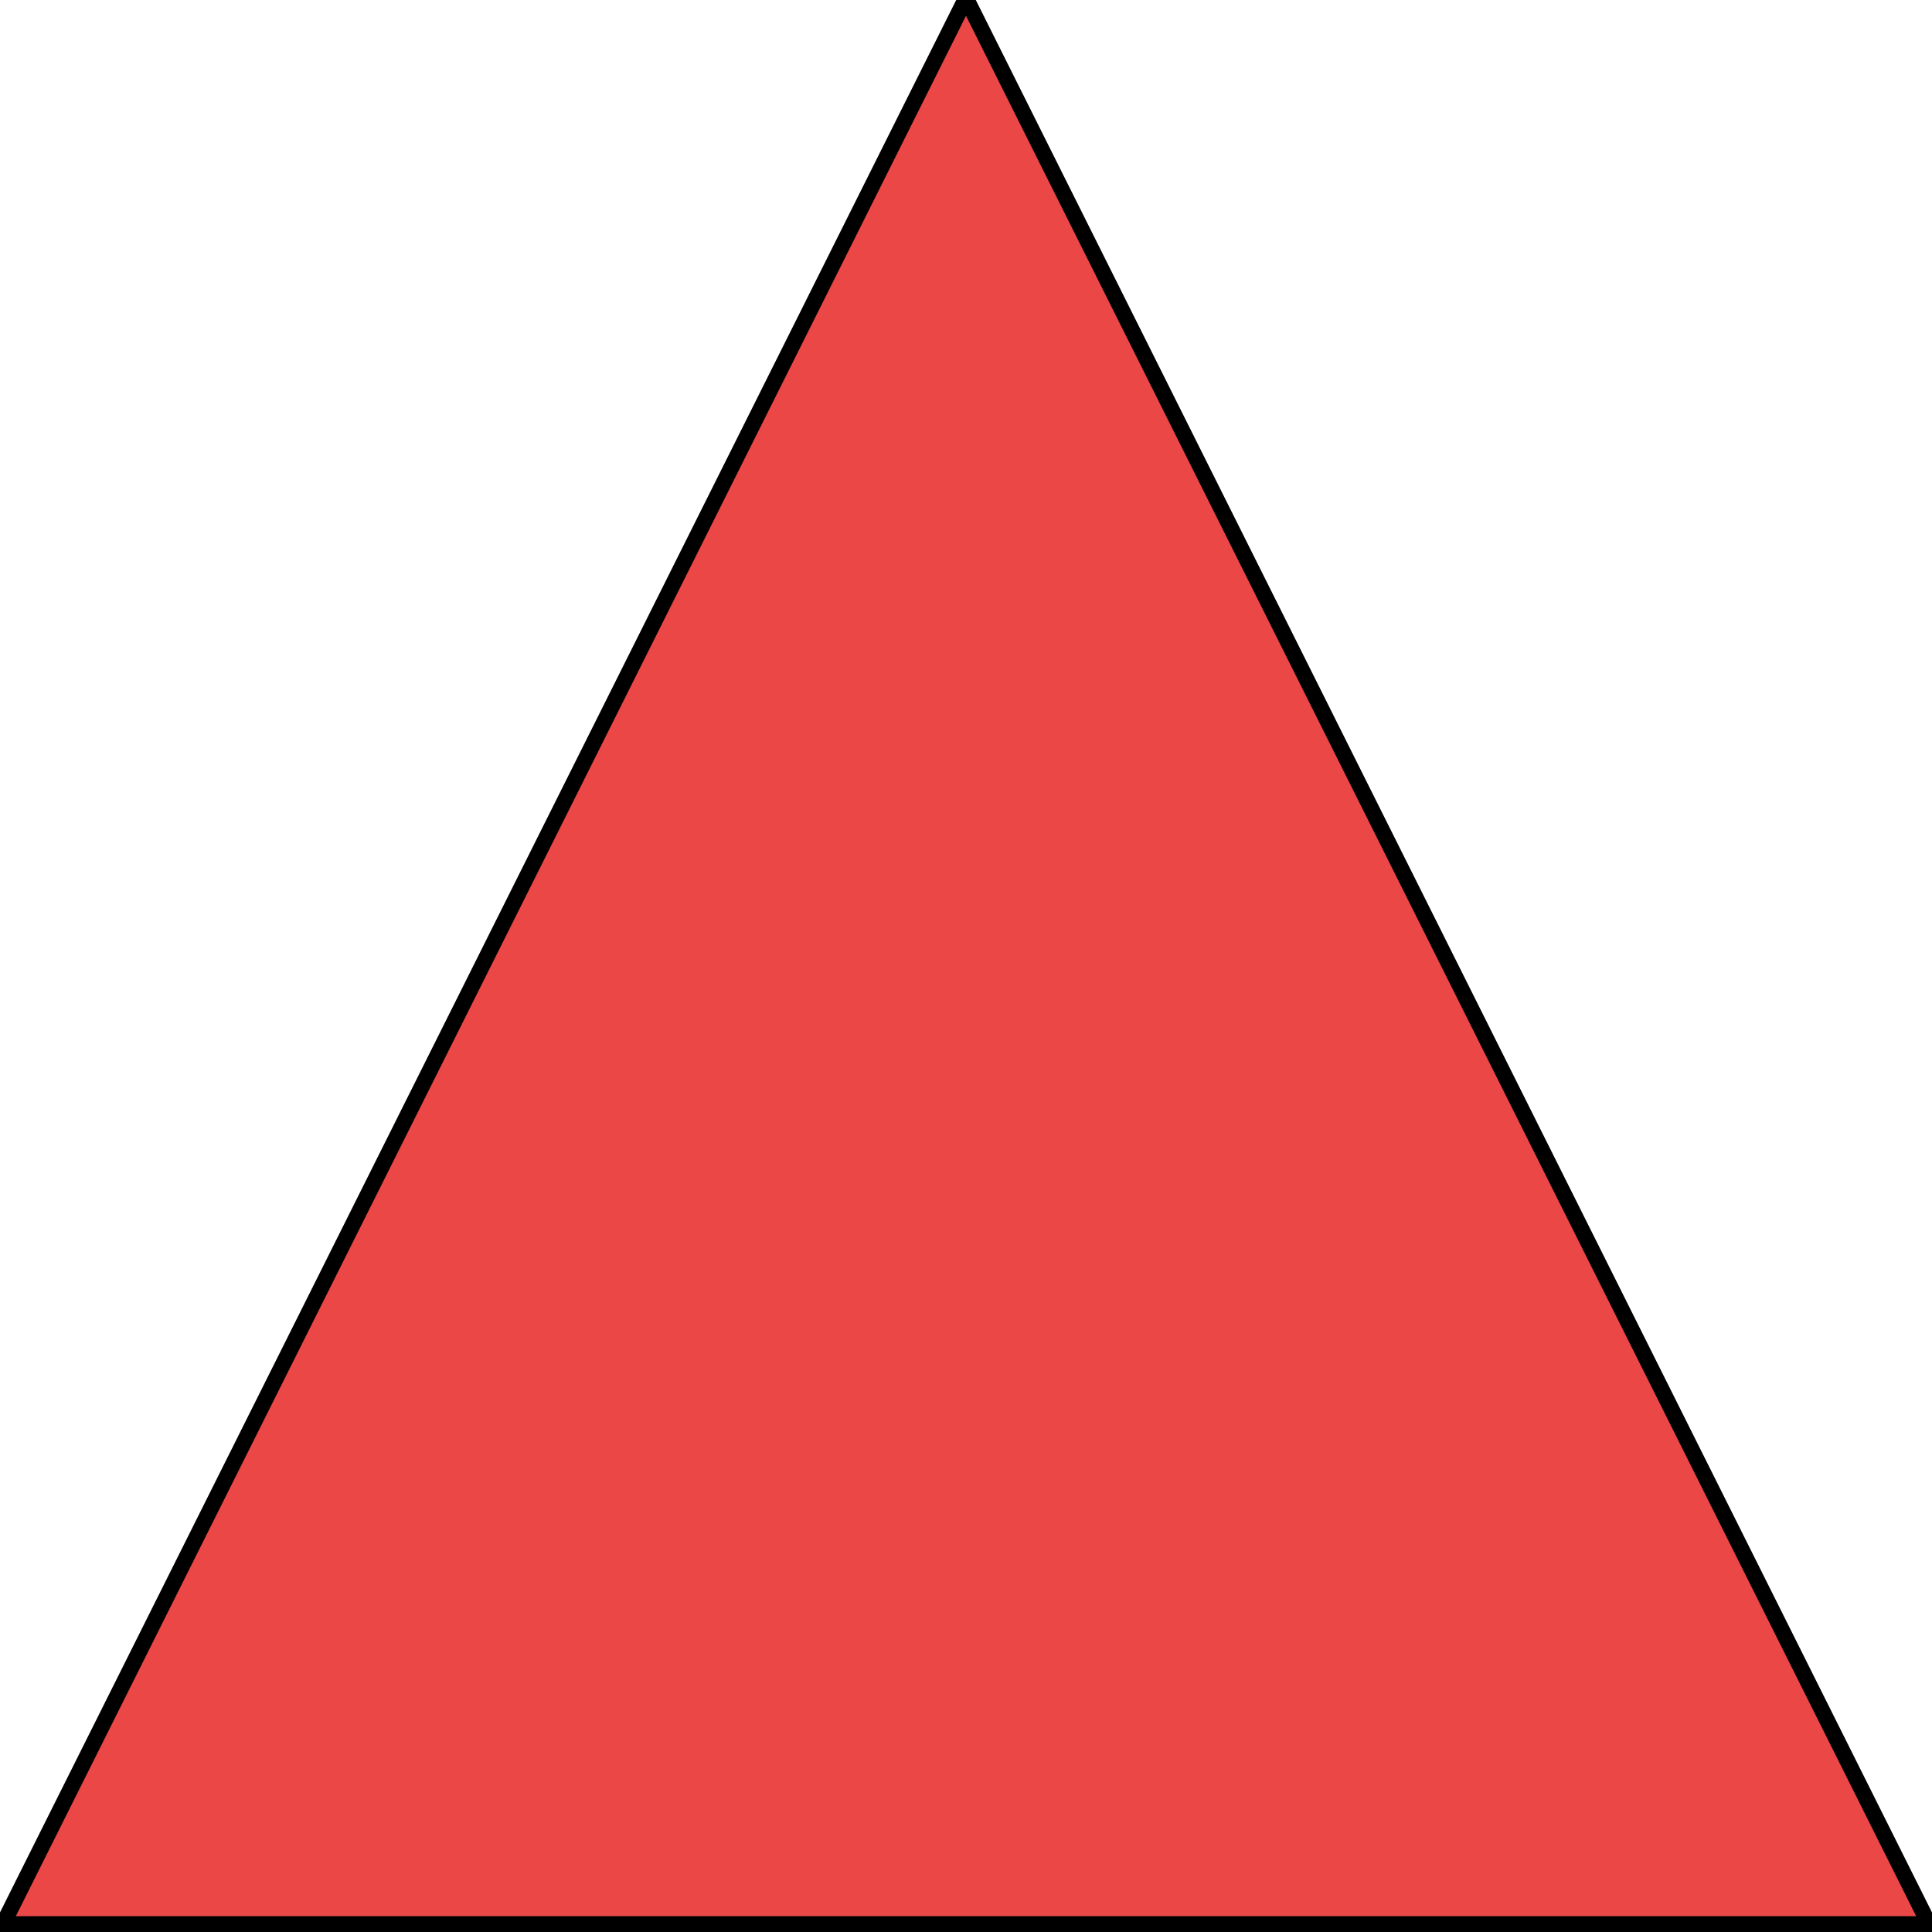
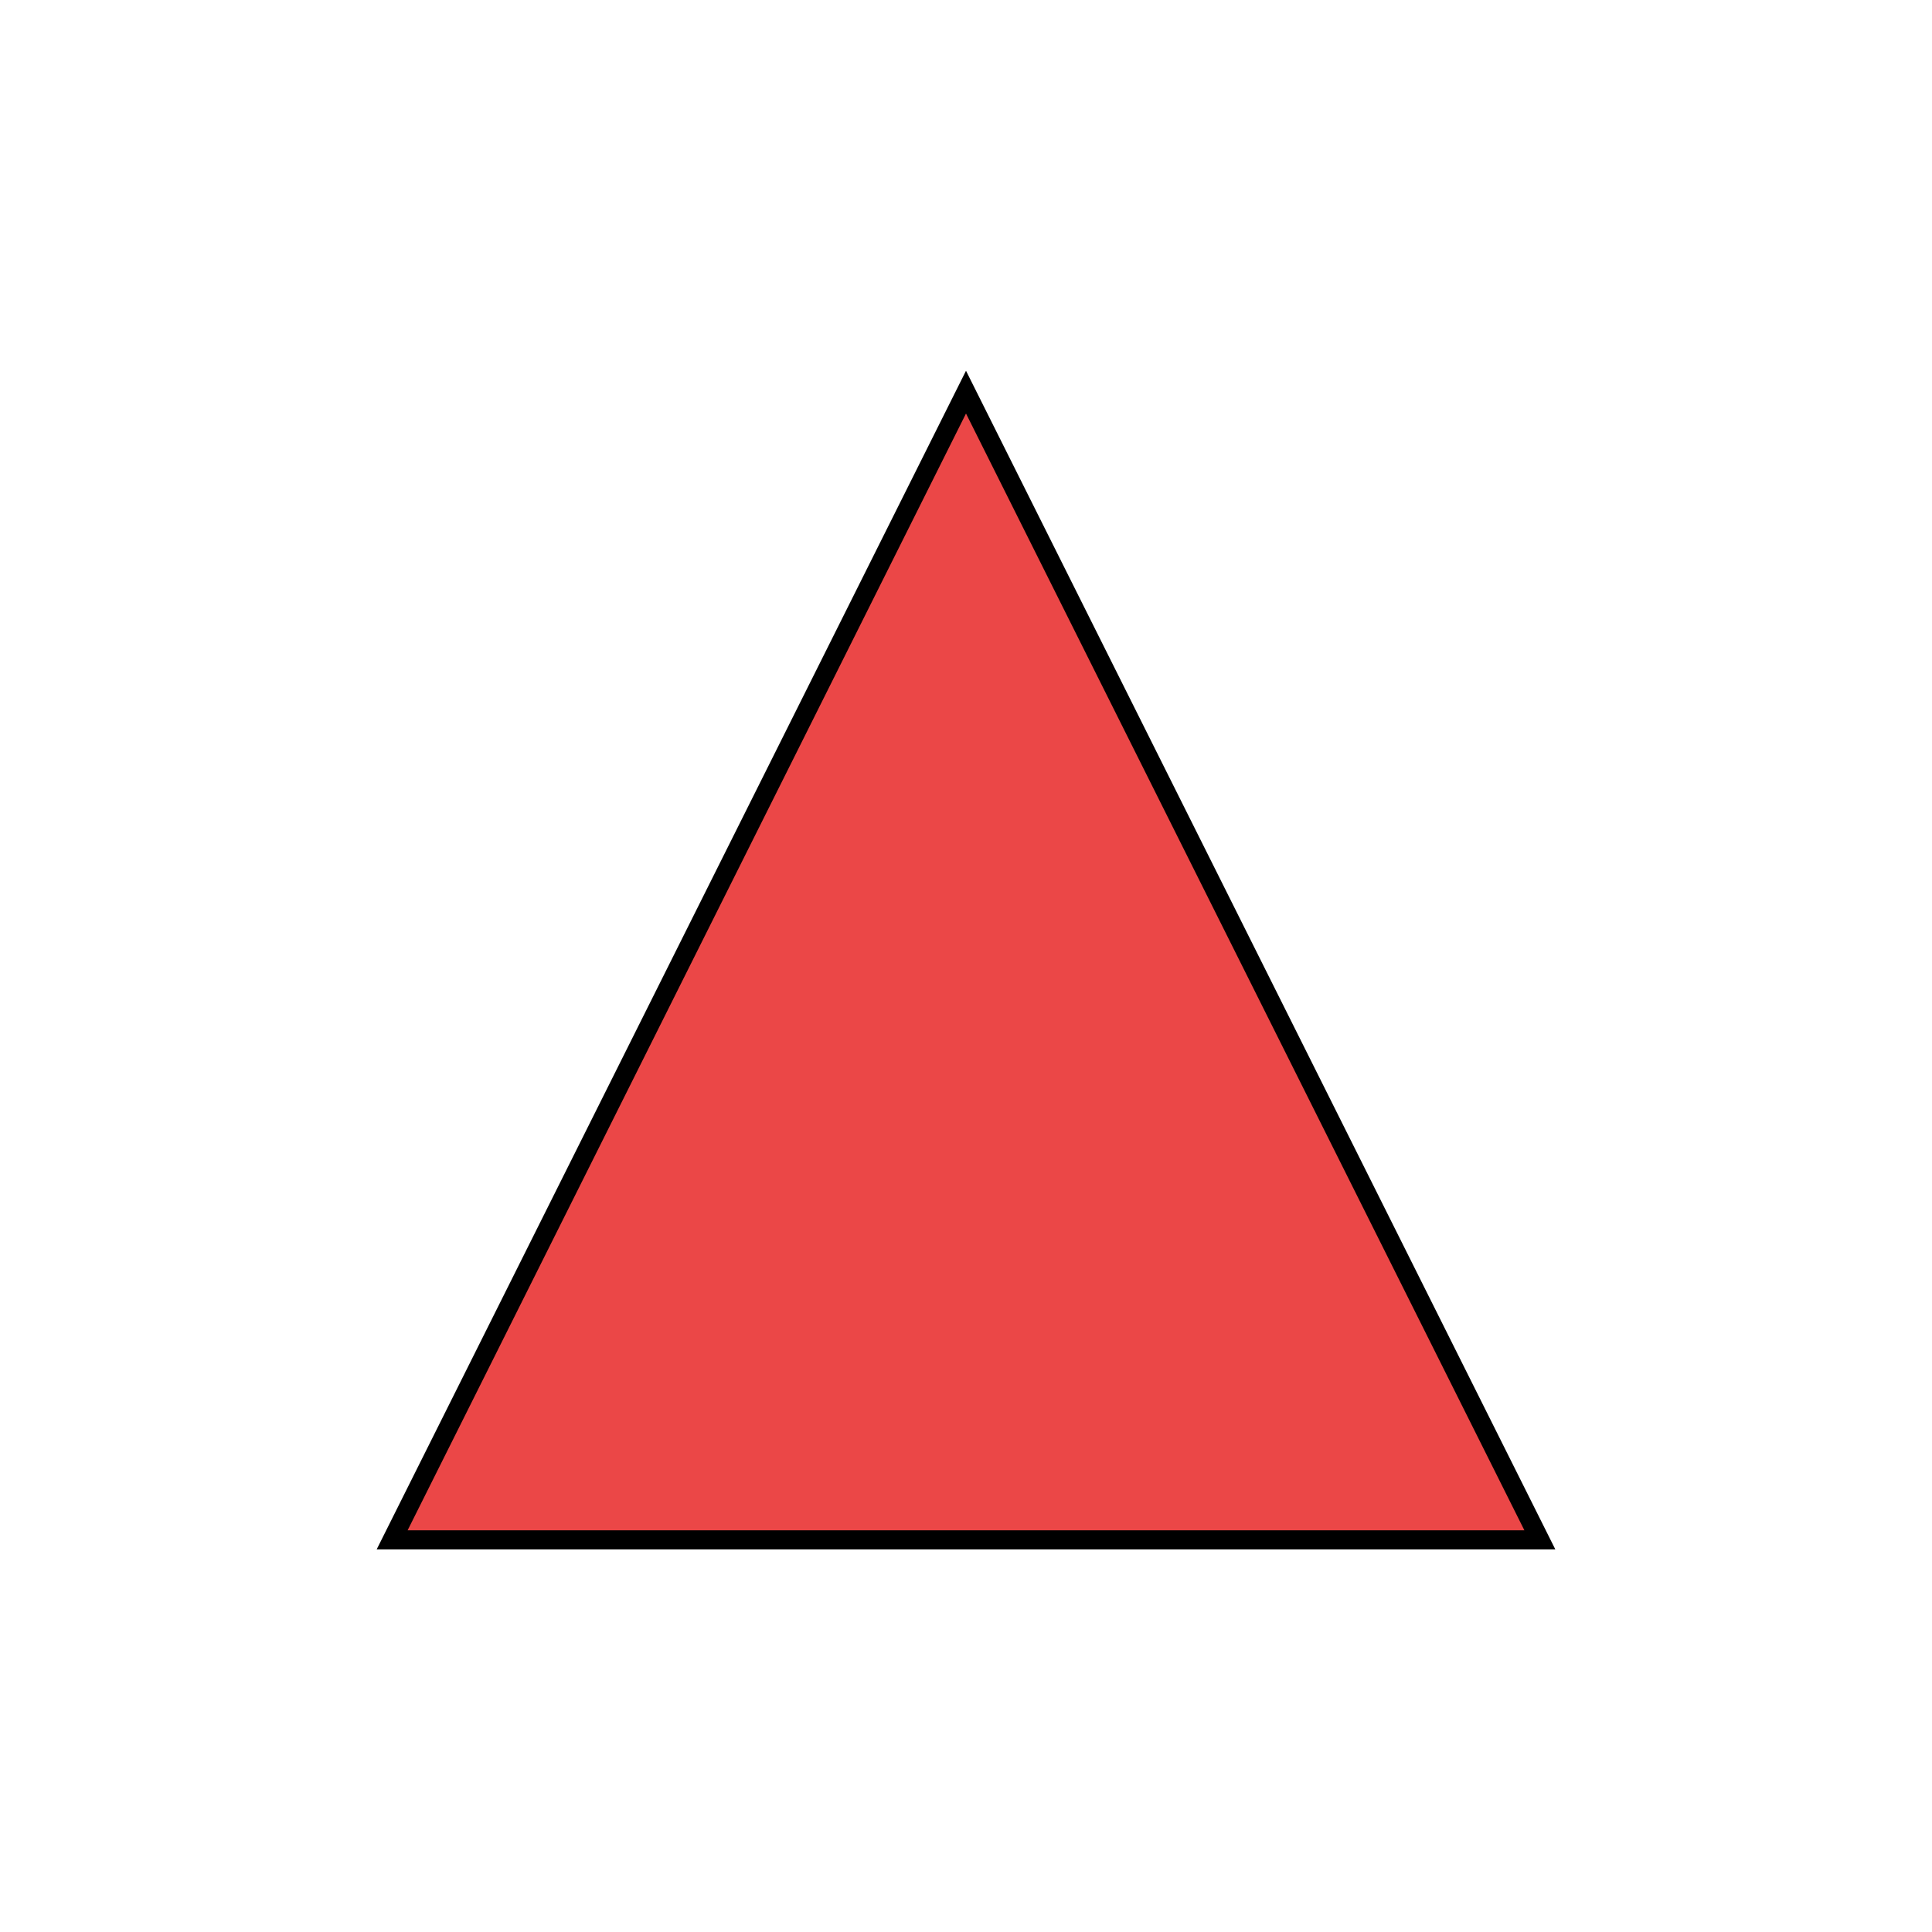
- <svg xmlns="http://www.w3.org/2000/svg" height="21.519mm" version="1.1" viewBox="0 0 61 61" width="21.519mm" x="0mm" y="0mm">
-   <g transform="matrix(1 0 0 -1 30.5 30.5)">
-     <path d="M-30.0,-30.0 L0.0,30.0 L30.0,-30.0 L-30.0,-30.0 Z" style="fill:none;stroke:rgb(0,0,0);stroke-miterlimit:10;" />
-     <path d="M-30.0,-30.0 L0.0,30.0 L30.0,-30.0 L-30.0,-30.0 Z" style="fill:rgb(235,71,71);stroke:none;" />
+ <svg width="101.0" height="101.0" viewBox="-50.5 -50.5 101.0 101.0" style="">
+   <g>
+     <defs />
+     <path transform="matrix(1.0,0.0,0.0,-1.0,0.0,0.0)" style="stroke-width: 1.0px; stroke: hsla(0.0, 0.0%, 0.0%, 1.0); stroke-linecap: butt; stroke-linejoin: miter;  fill: hsla(0.0, 80.0%, 60.0%, 1.0);" d="M -30,-30 L 0,30 L 30,-30 Z" />
  </g>
</svg>
